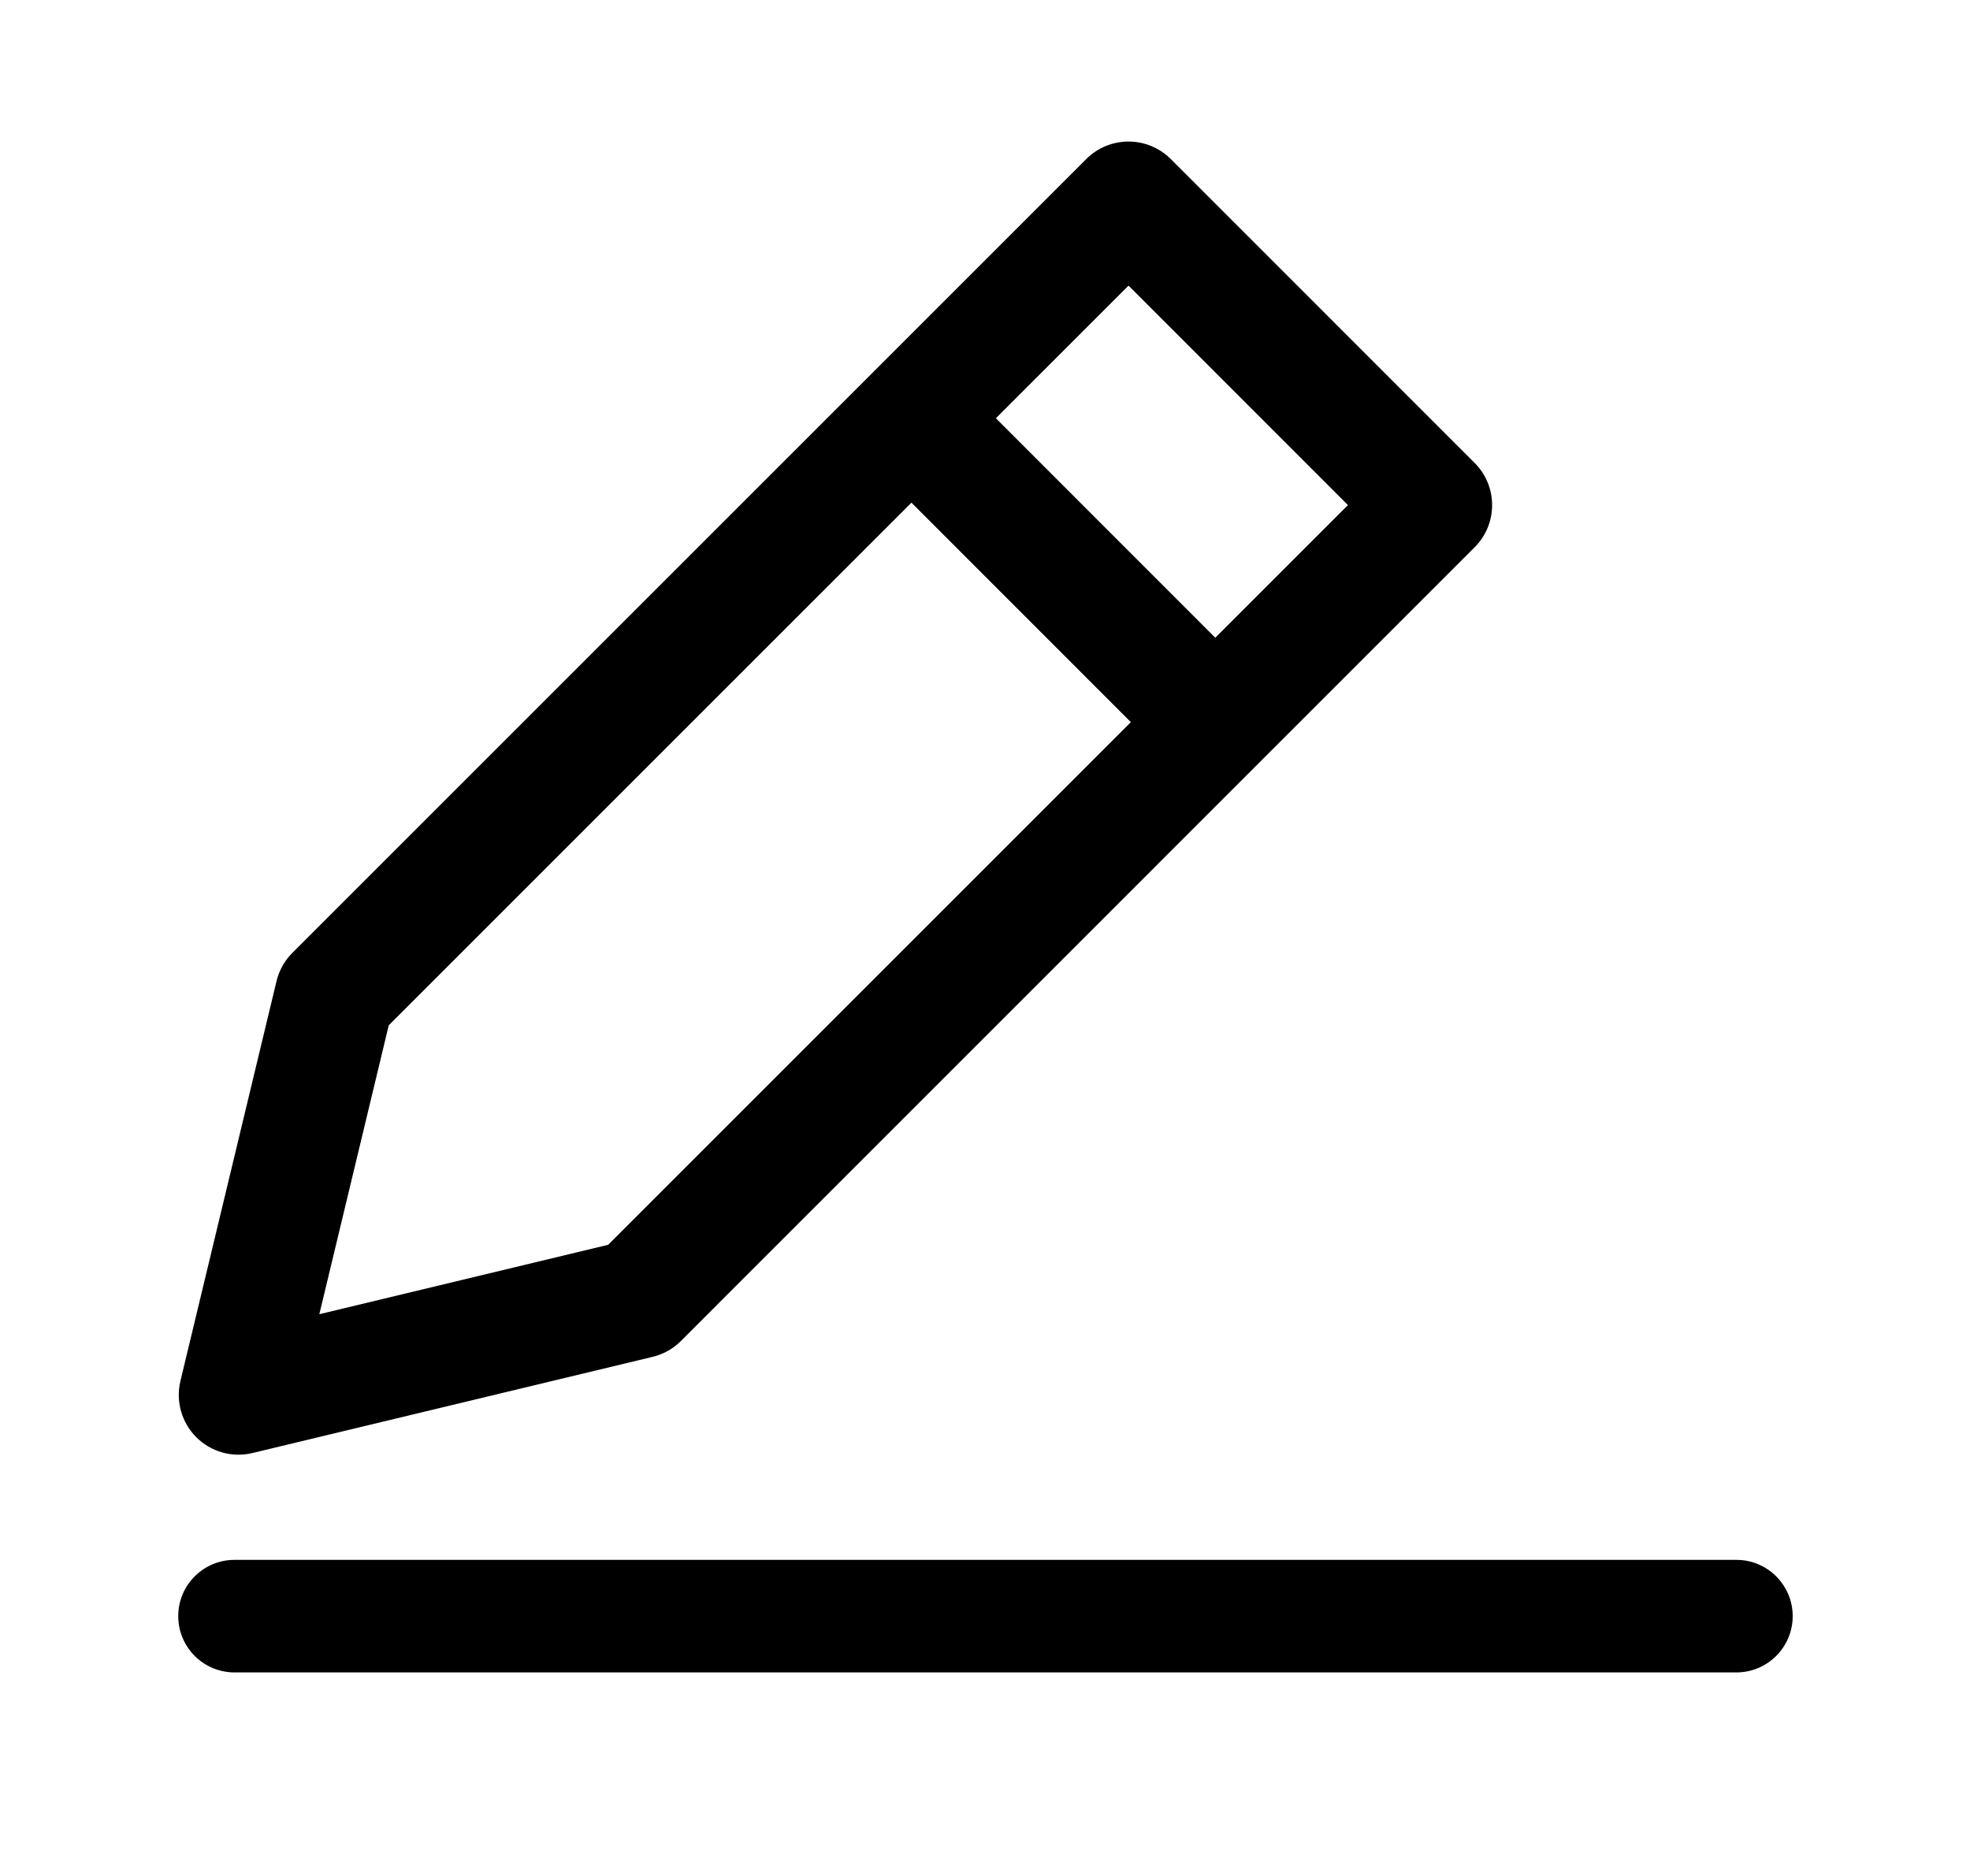
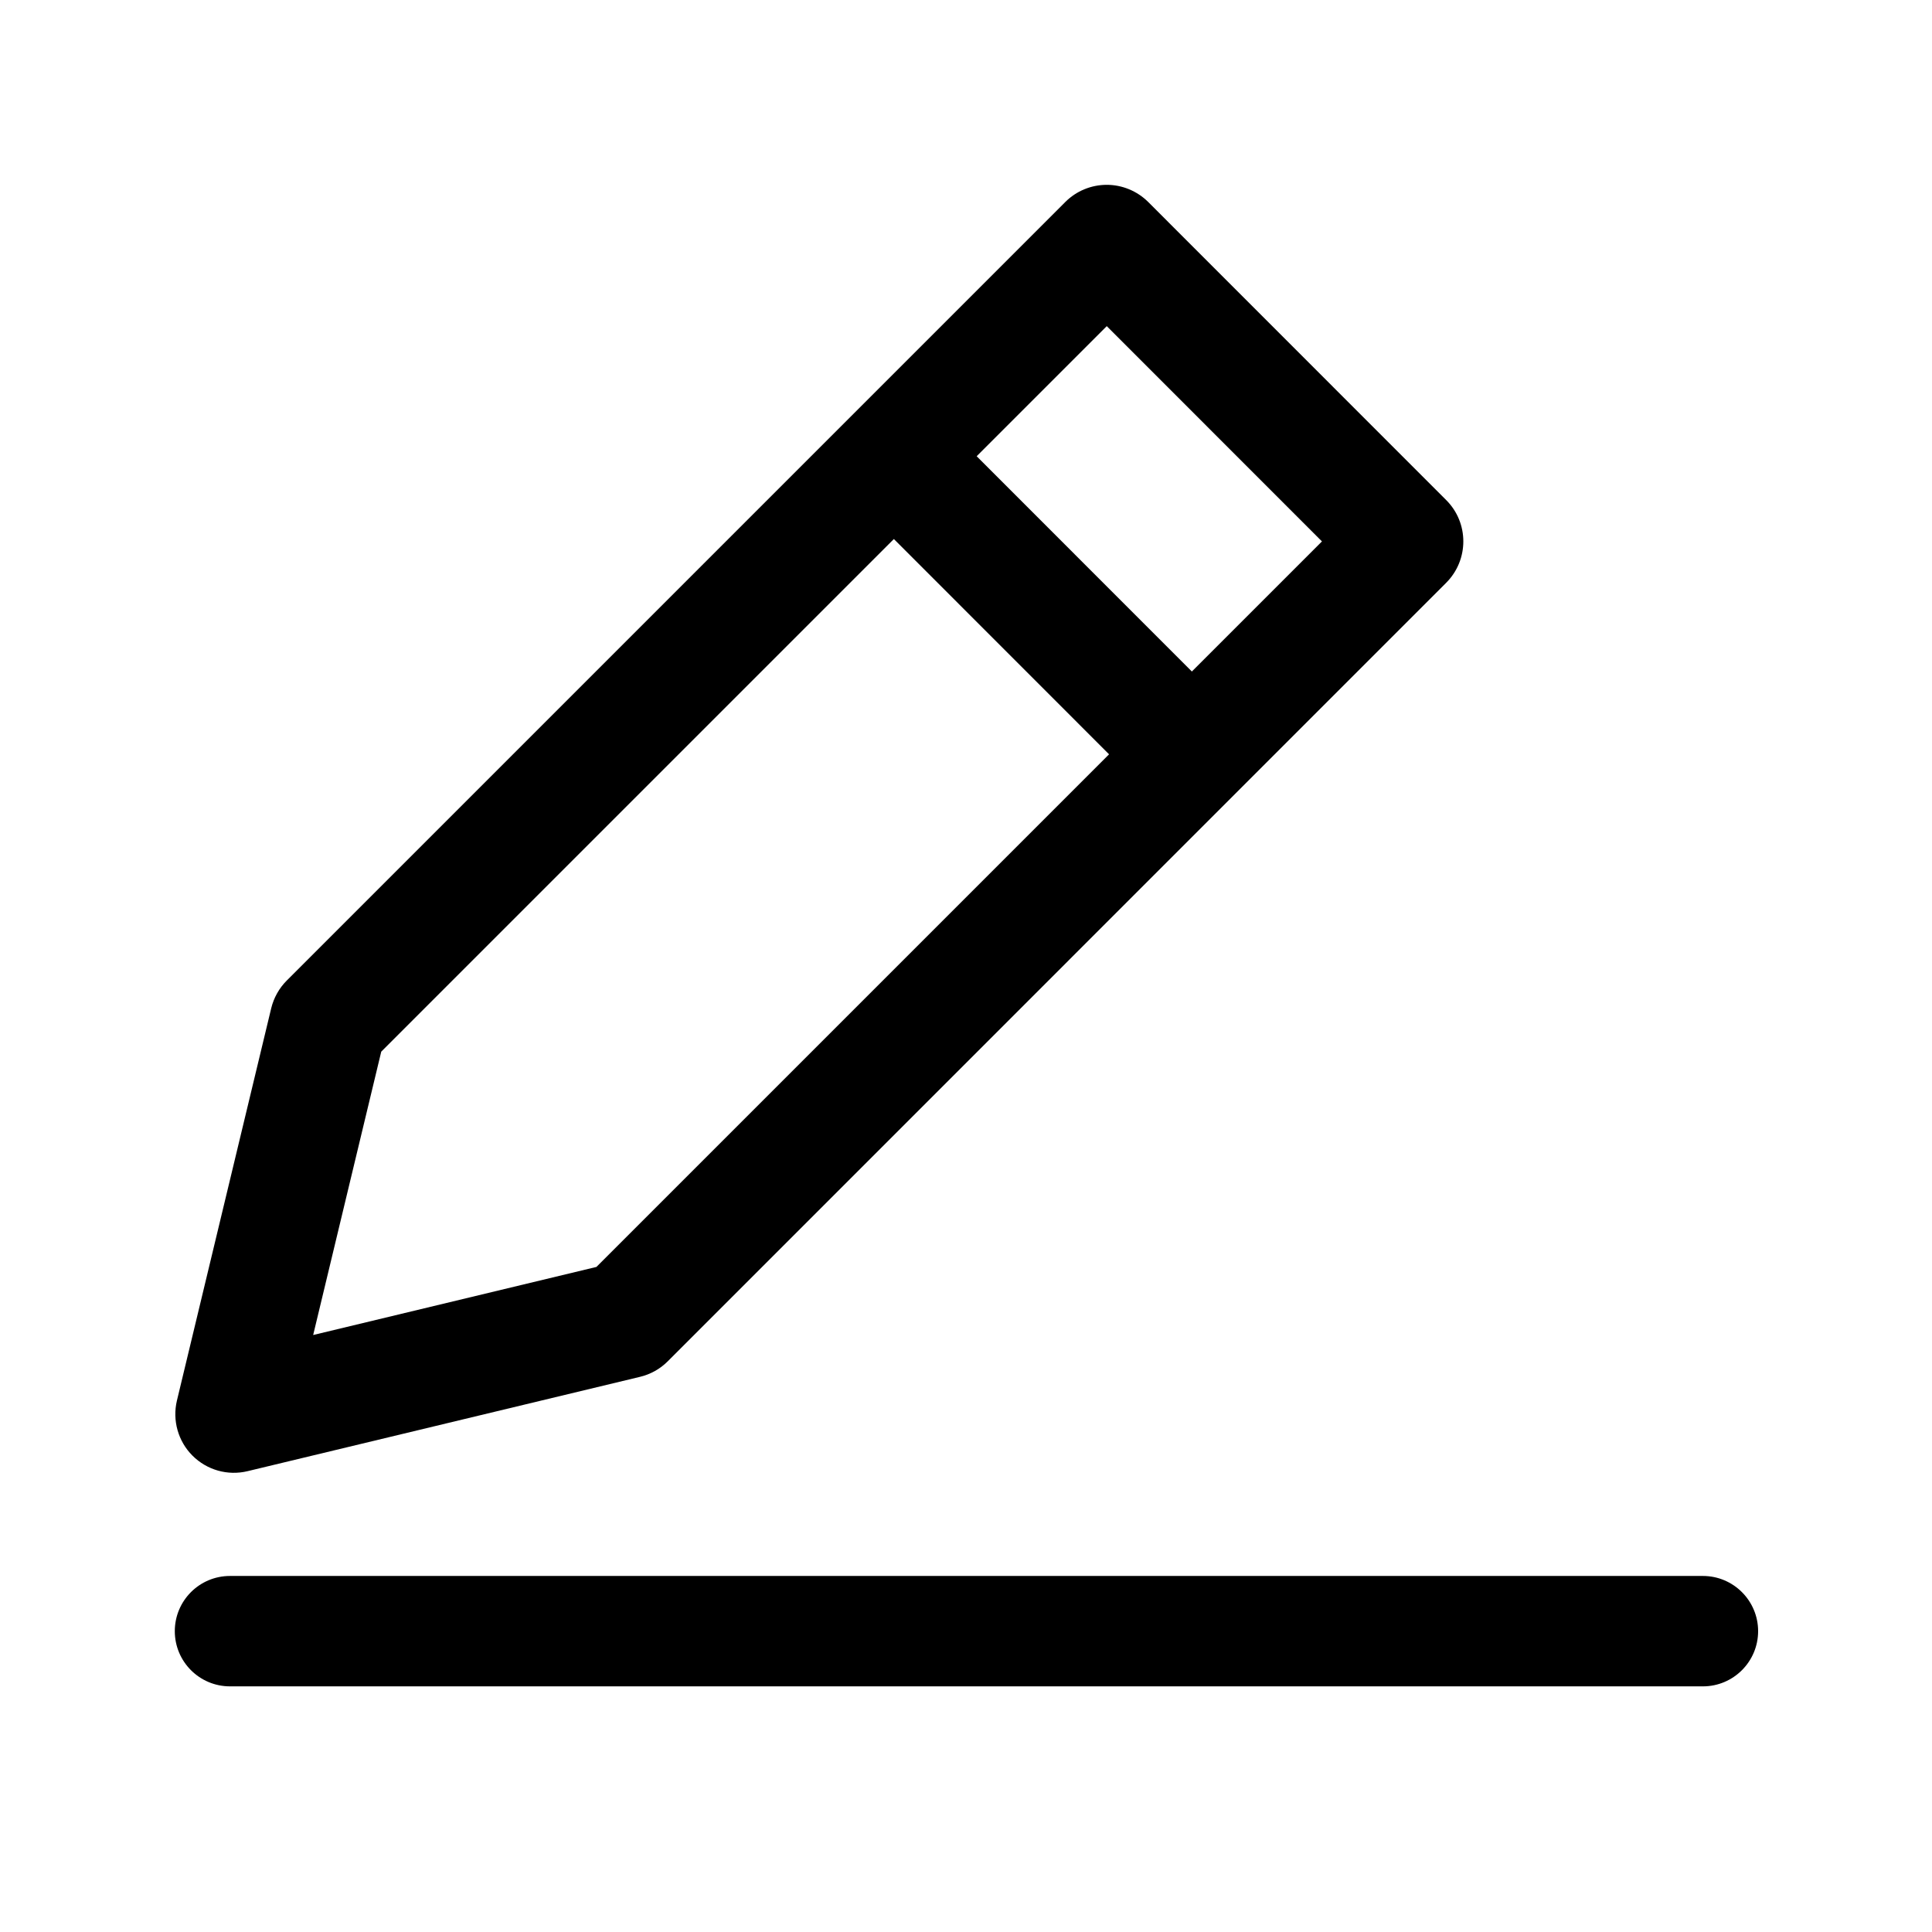
- <svg xmlns="http://www.w3.org/2000/svg" width="21" height="20" viewBox="0 0 21 20" fill="none">
+ <svg xmlns="http://www.w3.org/2000/svg" width="20" height="20" viewBox="0 0 21 20" fill="none">
  <path fill-rule="evenodd" clip-rule="evenodd" d="M12.48 1.695C12.36 1.576 12.198 1.509 12.03 1.509C11.861 1.509 11.699 1.576 11.58 1.695L3.117 10.158C3.034 10.241 2.976 10.345 2.948 10.459L1.923 14.724C1.872 14.939 1.936 15.166 2.092 15.322C2.249 15.479 2.475 15.543 2.691 15.491L6.955 14.466C7.069 14.439 7.174 14.381 7.257 14.298L15.719 5.835C15.968 5.586 15.968 5.183 15.719 4.935L12.48 1.695ZM4.144 10.931L9.716 5.359L12.055 7.699L6.483 13.271L3.404 14.011L4.144 10.931ZM10.616 4.459L12.955 6.799L14.369 5.385L12.03 3.045L10.616 4.459ZM2.5 16.63C2.168 16.63 1.9 16.899 1.9 17.23C1.9 17.561 2.168 17.83 2.5 17.83L18.51 17.83C18.841 17.83 19.11 17.561 19.11 17.23C19.11 16.899 18.841 16.63 18.51 16.63L2.5 16.63Z" fill="currentColor" />
</svg>
